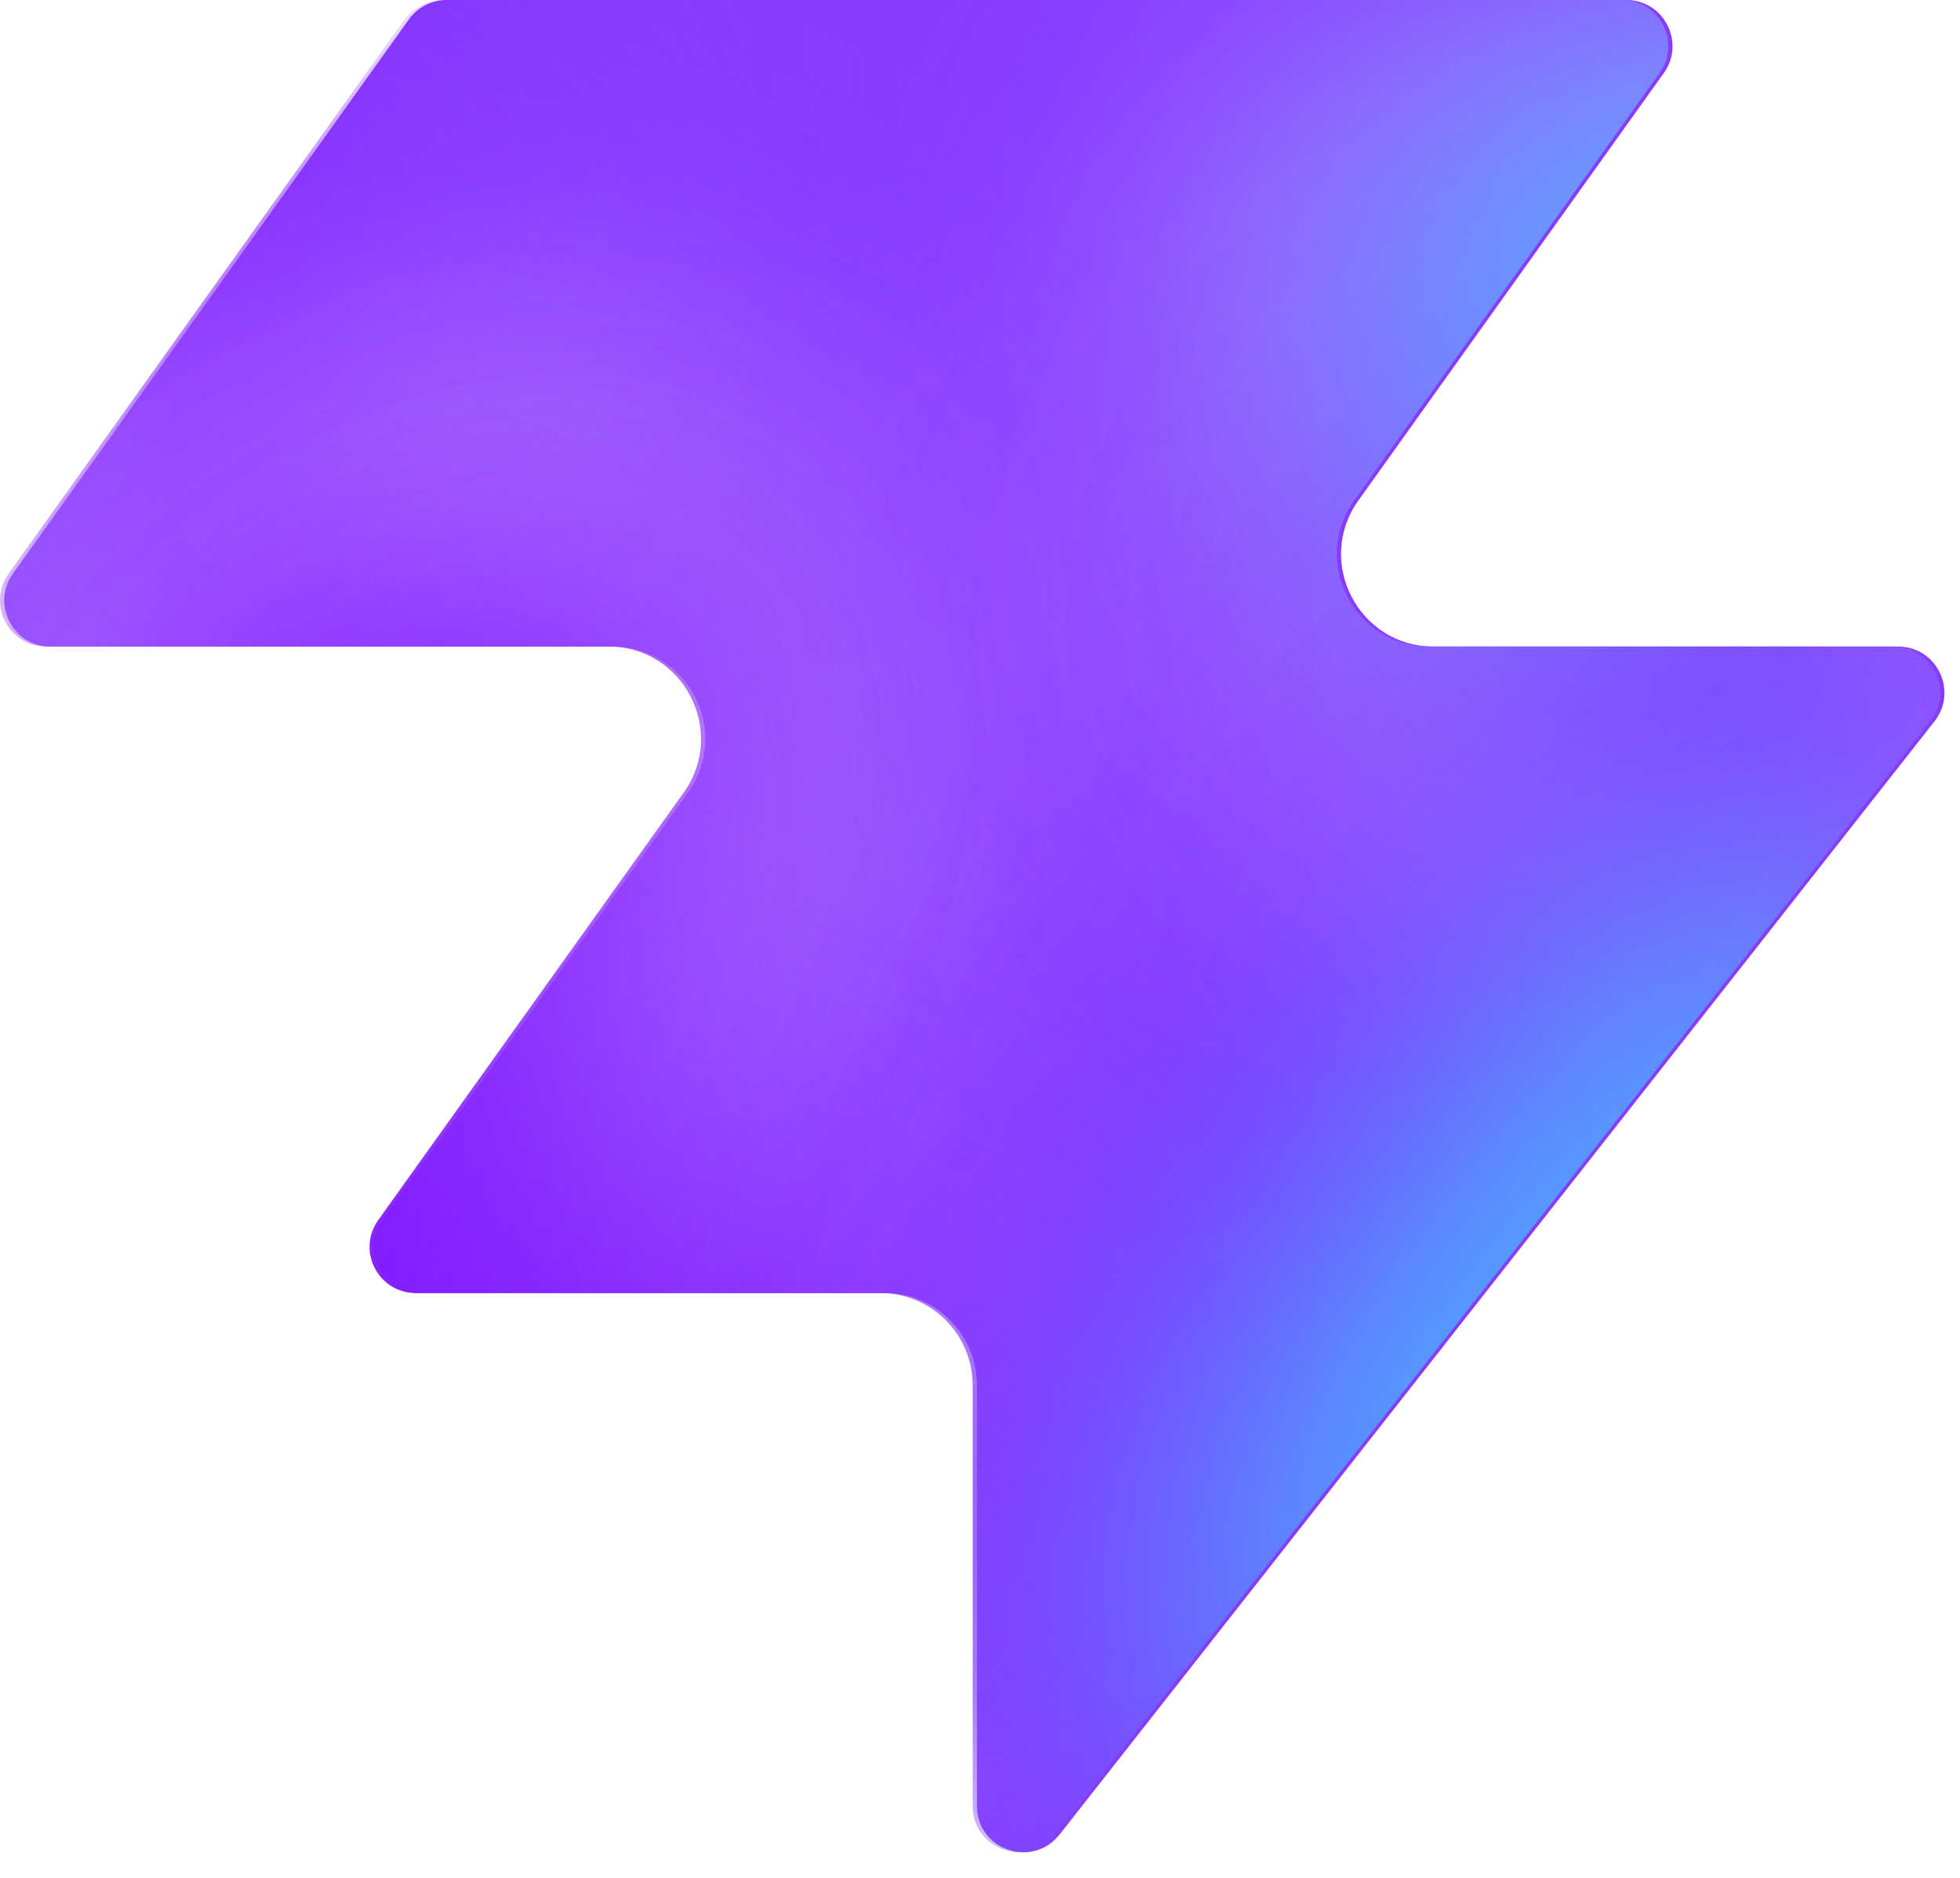
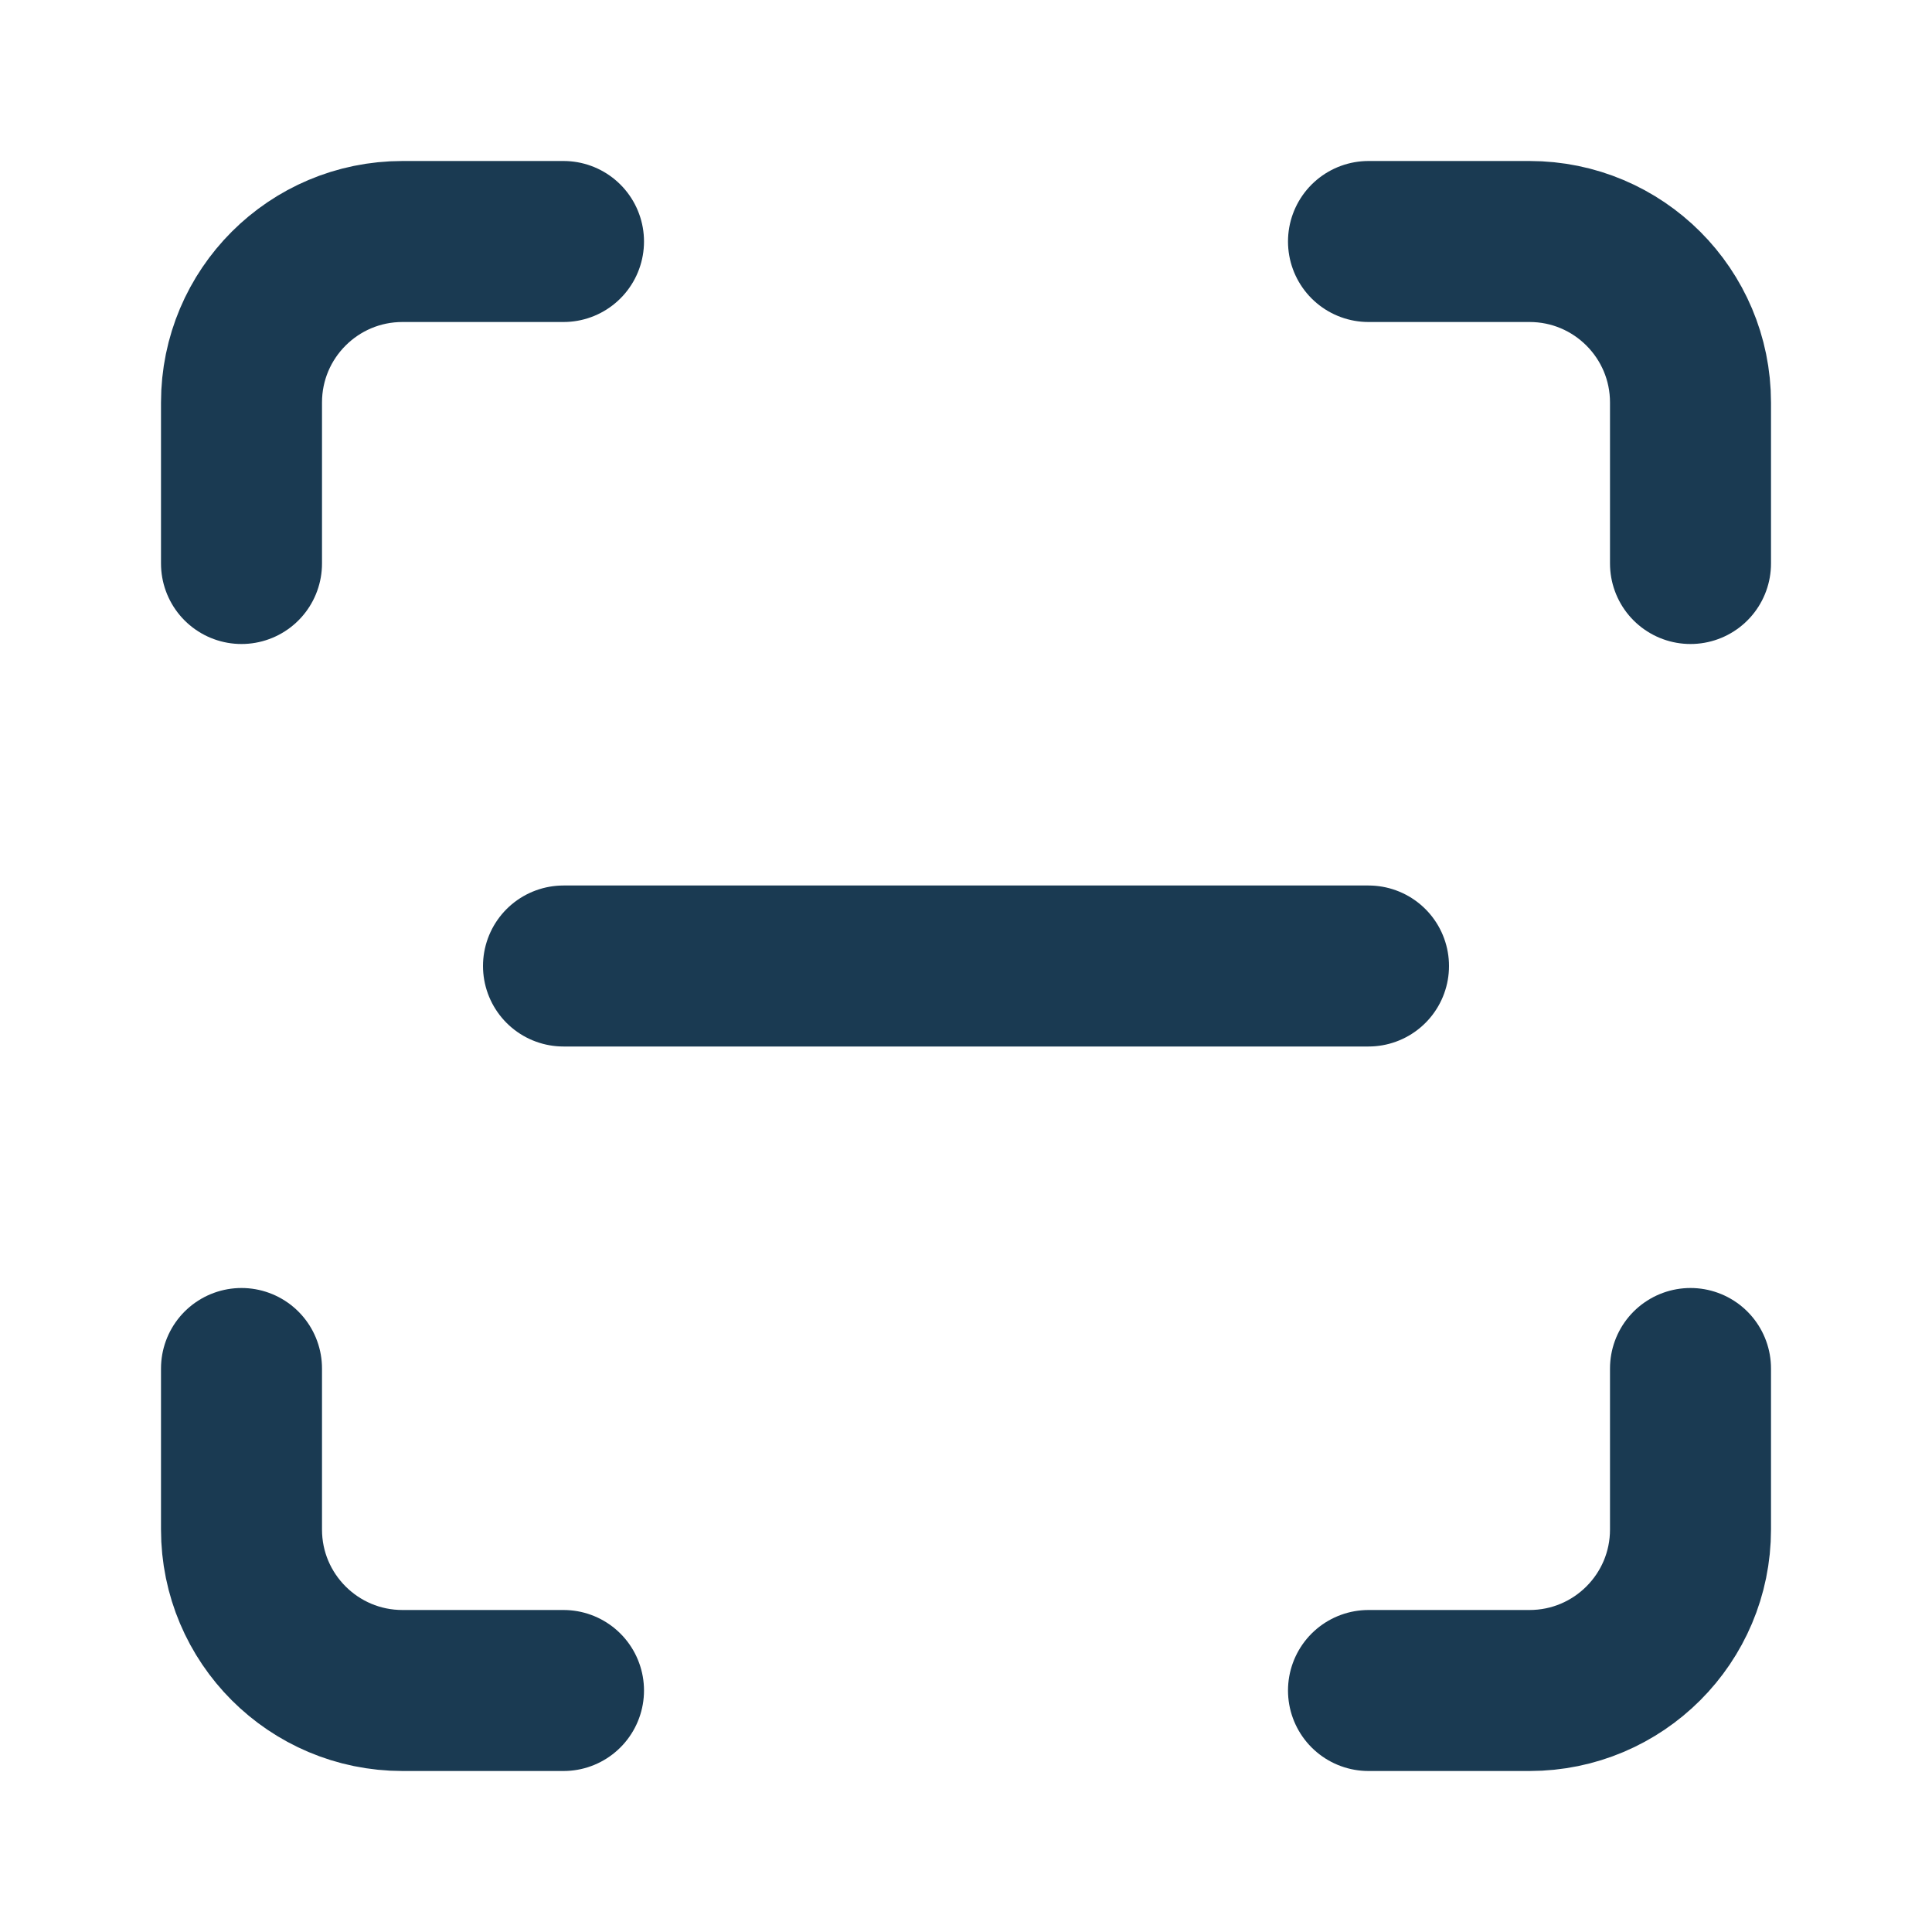
- <svg xmlns="http://www.w3.org/2000/svg" width="48" height="46" fill="none" viewBox="0 0 48 46">
-   <path fill="#863bff" d="M25.946 44.938c-.664.845-2.021.375-2.021-.698V33.937a2.26 2.26 0 0 0-2.262-2.262H10.287c-.92 0-1.456-1.04-.92-1.788l7.48-10.471c1.07-1.497 0-3.578-1.842-3.578H1.237c-.92 0-1.456-1.04-.92-1.788L10.013.474c.214-.297.556-.474.92-.474h28.894c.92 0 1.456 1.04.92 1.788l-7.48 10.471c-1.07 1.498 0 3.579 1.842 3.579h11.377c.943 0 1.473 1.088.89 1.83L25.947 44.94z" style="fill:#863bff;fill:color(display-p3 .525 .23 1);fill-opacity:1" />
-   <mask id="a" width="48" height="46" x="0" y="0" maskUnits="userSpaceOnUse" style="mask-type:alpha">
-     <path fill="#000" d="M25.842 44.938c-.664.844-2.021.375-2.021-.698V33.937a2.26 2.26 0 0 0-2.262-2.262H10.183c-.92 0-1.456-1.04-.92-1.788l7.48-10.471c1.07-1.498 0-3.579-1.842-3.579H1.133c-.92 0-1.456-1.04-.92-1.787L9.91.473c.214-.297.556-.474.92-.474h28.894c.92 0 1.456 1.04.92 1.788l-7.48 10.471c-1.07 1.498 0 3.578 1.842 3.578h11.377c.943 0 1.473 1.088.89 1.832L25.843 44.94z" style="fill:#000;fill-opacity:1" />
-   </mask>
-   <g mask="url(#a)">
-     <g filter="url(#b)">
-       <ellipse cx="5.508" cy="14.704" fill="#ede6ff" rx="5.508" ry="14.704" style="fill:#ede6ff;fill:color(display-p3 .927 .903 1);fill-opacity:1" transform="matrix(.00324 1 1 -.00324 -4.47 31.516)" />
-     </g>
-     <g filter="url(#c)">
-       <ellipse cx="10.399" cy="29.851" fill="#ede6ff" rx="10.399" ry="29.851" style="fill:#ede6ff;fill:color(display-p3 .927 .903 1);fill-opacity:1" transform="matrix(.00324 1 1 -.00324 -39.328 7.883)" />
-     </g>
-     <g filter="url(#d)">
-       <ellipse cx="5.508" cy="30.487" fill="#7e14ff" rx="5.508" ry="30.487" style="fill:#7e14ff;fill:color(display-p3 .492 .077 1);fill-opacity:1" transform="rotate(89.814 -25.913 -14.639)scale(1 -1)" />
-     </g>
-     <g filter="url(#e)">
-       <ellipse cx="5.508" cy="30.599" fill="#7e14ff" rx="5.508" ry="30.599" style="fill:#7e14ff;fill:color(display-p3 .492 .077 1);fill-opacity:1" transform="rotate(89.814 -32.644 -3.334)scale(1 -1)" />
-     </g>
-     <g filter="url(#f)">
-       <ellipse cx="5.508" cy="30.599" fill="#7e14ff" rx="5.508" ry="30.599" style="fill:#7e14ff;fill:color(display-p3 .492 .077 1);fill-opacity:1" transform="matrix(.00324 1 1 -.00324 -34.34 30.47)" />
-     </g>
-     <g filter="url(#g)">
-       <ellipse cx="14.072" cy="22.078" fill="#ede6ff" rx="14.072" ry="22.078" style="fill:#ede6ff;fill:color(display-p3 .927 .903 1);fill-opacity:1" transform="rotate(93.35 24.506 48.493)scale(-1 1)" />
-     </g>
-     <g filter="url(#h)">
-       <ellipse cx="3.47" cy="21.501" fill="#7e14ff" rx="3.47" ry="21.501" style="fill:#7e14ff;fill:color(display-p3 .492 .077 1);fill-opacity:1" transform="rotate(89.009 28.708 47.59)scale(-1 1)" />
-     </g>
-     <g filter="url(#i)">
-       <ellipse cx="3.47" cy="21.501" fill="#7e14ff" rx="3.47" ry="21.501" style="fill:#7e14ff;fill:color(display-p3 .492 .077 1);fill-opacity:1" transform="rotate(89.009 28.708 47.59)scale(-1 1)" />
-     </g>
-     <g filter="url(#j)">
-       <ellipse cx=".387" cy="8.972" fill="#7e14ff" rx="4.407" ry="29.108" style="fill:#7e14ff;fill:color(display-p3 .492 .077 1);fill-opacity:1" transform="rotate(39.51 .387 8.972)" />
-     </g>
-     <g filter="url(#k)">
-       <ellipse cx="47.523" cy="-6.092" fill="#7e14ff" rx="4.407" ry="29.108" style="fill:#7e14ff;fill:color(display-p3 .492 .077 1);fill-opacity:1" transform="rotate(37.892 47.523 -6.092)" />
-     </g>
-     <g filter="url(#l)">
-       <ellipse cx="41.412" cy="6.333" fill="#47bfff" rx="5.971" ry="9.665" style="fill:#47bfff;fill:color(display-p3 .28 .748 1);fill-opacity:1" transform="rotate(37.892 41.412 6.333)" />
-     </g>
-     <g filter="url(#m)">
-       <ellipse cx="-1.879" cy="38.332" fill="#7e14ff" rx="4.407" ry="29.108" style="fill:#7e14ff;fill:color(display-p3 .492 .077 1);fill-opacity:1" transform="rotate(37.892 -1.88 38.332)" />
-     </g>
-     <g filter="url(#n)">
-       <ellipse cx="-1.879" cy="38.332" fill="#7e14ff" rx="4.407" ry="29.108" style="fill:#7e14ff;fill:color(display-p3 .492 .077 1);fill-opacity:1" transform="rotate(37.892 -1.88 38.332)" />
-     </g>
-     <g filter="url(#o)">
-       <ellipse cx="35.651" cy="29.907" fill="#7e14ff" rx="4.407" ry="29.108" style="fill:#7e14ff;fill:color(display-p3 .492 .077 1);fill-opacity:1" transform="rotate(37.892 35.651 29.907)" />
-     </g>
-     <g filter="url(#p)">
-       <ellipse cx="38.418" cy="32.4" fill="#47bfff" rx="5.971" ry="15.297" style="fill:#47bfff;fill:color(display-p3 .28 .748 1);fill-opacity:1" transform="rotate(37.892 38.418 32.4)" />
-     </g>
-   </g>
-   <defs>
-     <filter id="b" width="60.045" height="41.654" x="-19.77" y="16.149" color-interpolation-filters="sRGB" filterUnits="userSpaceOnUse">
-       <feFlood flood-opacity="0" result="BackgroundImageFix" />
-       <feBlend in="SourceGraphic" in2="BackgroundImageFix" result="shape" />
-       <feGaussianBlur result="effect1_foregroundBlur_2002_17158" stdDeviation="7.659" />
-     </filter>
-     <filter id="c" width="90.34" height="51.437" x="-54.613" y="-7.533" color-interpolation-filters="sRGB" filterUnits="userSpaceOnUse">
-       <feFlood flood-opacity="0" result="BackgroundImageFix" />
-       <feBlend in="SourceGraphic" in2="BackgroundImageFix" result="shape" />
-       <feGaussianBlur result="effect1_foregroundBlur_2002_17158" stdDeviation="7.659" />
-     </filter>
-     <filter id="d" width="79.355" height="29.4" x="-49.64" y="2.03" color-interpolation-filters="sRGB" filterUnits="userSpaceOnUse">
-       <feFlood flood-opacity="0" result="BackgroundImageFix" />
-       <feBlend in="SourceGraphic" in2="BackgroundImageFix" result="shape" />
-       <feGaussianBlur result="effect1_foregroundBlur_2002_17158" stdDeviation="4.596" />
-     </filter>
-     <filter id="e" width="79.579" height="29.4" x="-45.045" y="20.029" color-interpolation-filters="sRGB" filterUnits="userSpaceOnUse">
-       <feFlood flood-opacity="0" result="BackgroundImageFix" />
-       <feBlend in="SourceGraphic" in2="BackgroundImageFix" result="shape" />
-       <feGaussianBlur result="effect1_foregroundBlur_2002_17158" stdDeviation="4.596" />
-     </filter>
-     <filter id="f" width="79.579" height="29.4" x="-43.513" y="21.178" color-interpolation-filters="sRGB" filterUnits="userSpaceOnUse">
-       <feFlood flood-opacity="0" result="BackgroundImageFix" />
-       <feBlend in="SourceGraphic" in2="BackgroundImageFix" result="shape" />
-       <feGaussianBlur result="effect1_foregroundBlur_2002_17158" stdDeviation="4.596" />
-     </filter>
-     <filter id="g" width="74.749" height="58.852" x="15.756" y="-17.901" color-interpolation-filters="sRGB" filterUnits="userSpaceOnUse">
-       <feFlood flood-opacity="0" result="BackgroundImageFix" />
-       <feBlend in="SourceGraphic" in2="BackgroundImageFix" result="shape" />
-       <feGaussianBlur result="effect1_foregroundBlur_2002_17158" stdDeviation="7.659" />
-     </filter>
-     <filter id="h" width="61.377" height="25.362" x="23.548" y="2.284" color-interpolation-filters="sRGB" filterUnits="userSpaceOnUse">
-       <feFlood flood-opacity="0" result="BackgroundImageFix" />
-       <feBlend in="SourceGraphic" in2="BackgroundImageFix" result="shape" />
-       <feGaussianBlur result="effect1_foregroundBlur_2002_17158" stdDeviation="4.596" />
-     </filter>
-     <filter id="i" width="61.377" height="25.362" x="23.548" y="2.284" color-interpolation-filters="sRGB" filterUnits="userSpaceOnUse">
-       <feFlood flood-opacity="0" result="BackgroundImageFix" />
-       <feBlend in="SourceGraphic" in2="BackgroundImageFix" result="shape" />
-       <feGaussianBlur result="effect1_foregroundBlur_2002_17158" stdDeviation="4.596" />
-     </filter>
-     <filter id="j" width="56.045" height="63.649" x="-27.636" y="-22.853" color-interpolation-filters="sRGB" filterUnits="userSpaceOnUse">
-       <feFlood flood-opacity="0" result="BackgroundImageFix" />
-       <feBlend in="SourceGraphic" in2="BackgroundImageFix" result="shape" />
-       <feGaussianBlur result="effect1_foregroundBlur_2002_17158" stdDeviation="4.596" />
-     </filter>
-     <filter id="k" width="54.814" height="64.646" x="20.116" y="-38.415" color-interpolation-filters="sRGB" filterUnits="userSpaceOnUse">
-       <feFlood flood-opacity="0" result="BackgroundImageFix" />
-       <feBlend in="SourceGraphic" in2="BackgroundImageFix" result="shape" />
-       <feGaussianBlur result="effect1_foregroundBlur_2002_17158" stdDeviation="4.596" />
-     </filter>
-     <filter id="l" width="33.541" height="35.313" x="24.641" y="-11.323" color-interpolation-filters="sRGB" filterUnits="userSpaceOnUse">
-       <feFlood flood-opacity="0" result="BackgroundImageFix" />
-       <feBlend in="SourceGraphic" in2="BackgroundImageFix" result="shape" />
-       <feGaussianBlur result="effect1_foregroundBlur_2002_17158" stdDeviation="4.596" />
-     </filter>
-     <filter id="m" width="54.814" height="64.646" x="-29.286" y="6.009" color-interpolation-filters="sRGB" filterUnits="userSpaceOnUse">
-       <feFlood flood-opacity="0" result="BackgroundImageFix" />
-       <feBlend in="SourceGraphic" in2="BackgroundImageFix" result="shape" />
-       <feGaussianBlur result="effect1_foregroundBlur_2002_17158" stdDeviation="4.596" />
-     </filter>
-     <filter id="n" width="54.814" height="64.646" x="-29.286" y="6.009" color-interpolation-filters="sRGB" filterUnits="userSpaceOnUse">
-       <feFlood flood-opacity="0" result="BackgroundImageFix" />
-       <feBlend in="SourceGraphic" in2="BackgroundImageFix" result="shape" />
-       <feGaussianBlur result="effect1_foregroundBlur_2002_17158" stdDeviation="4.596" />
-     </filter>
-     <filter id="o" width="54.814" height="64.646" x="8.244" y="-2.416" color-interpolation-filters="sRGB" filterUnits="userSpaceOnUse">
-       <feFlood flood-opacity="0" result="BackgroundImageFix" />
-       <feBlend in="SourceGraphic" in2="BackgroundImageFix" result="shape" />
-       <feGaussianBlur result="effect1_foregroundBlur_2002_17158" stdDeviation="4.596" />
-     </filter>
-     <filter id="p" width="39.409" height="43.623" x="18.713" y="10.588" color-interpolation-filters="sRGB" filterUnits="userSpaceOnUse">
-       <feFlood flood-opacity="0" result="BackgroundImageFix" />
-       <feBlend in="SourceGraphic" in2="BackgroundImageFix" result="shape" />
-       <feGaussianBlur result="effect1_foregroundBlur_2002_17158" stdDeviation="4.596" />
-     </filter>
-   </defs>
+ <svg xmlns="http://www.w3.org/2000/svg" viewBox="0 0 24 24" fill="none" stroke-width="2" stroke-linecap="round" stroke-linejoin="round">
+   <style>
+     path {
+       stroke: #1A3A52;
+     }
+     @media (prefers-color-scheme: dark) {
+       path {
+         stroke: #F8FAFC;
+       }
+     }
+   </style>
+   <path d="M3 7V5a2 2 0 0 1 2-2h2" />
+   <path d="M17 3h2a2 2 0 0 1 2 2v2" />
+   <path d="M21 17v2a2 2 0 0 1-2 2h-2" />
+   <path d="M7 21H5a2 2 0 0 1-2-2v-2" />
+   <path d="M7 12h10" />
</svg>
